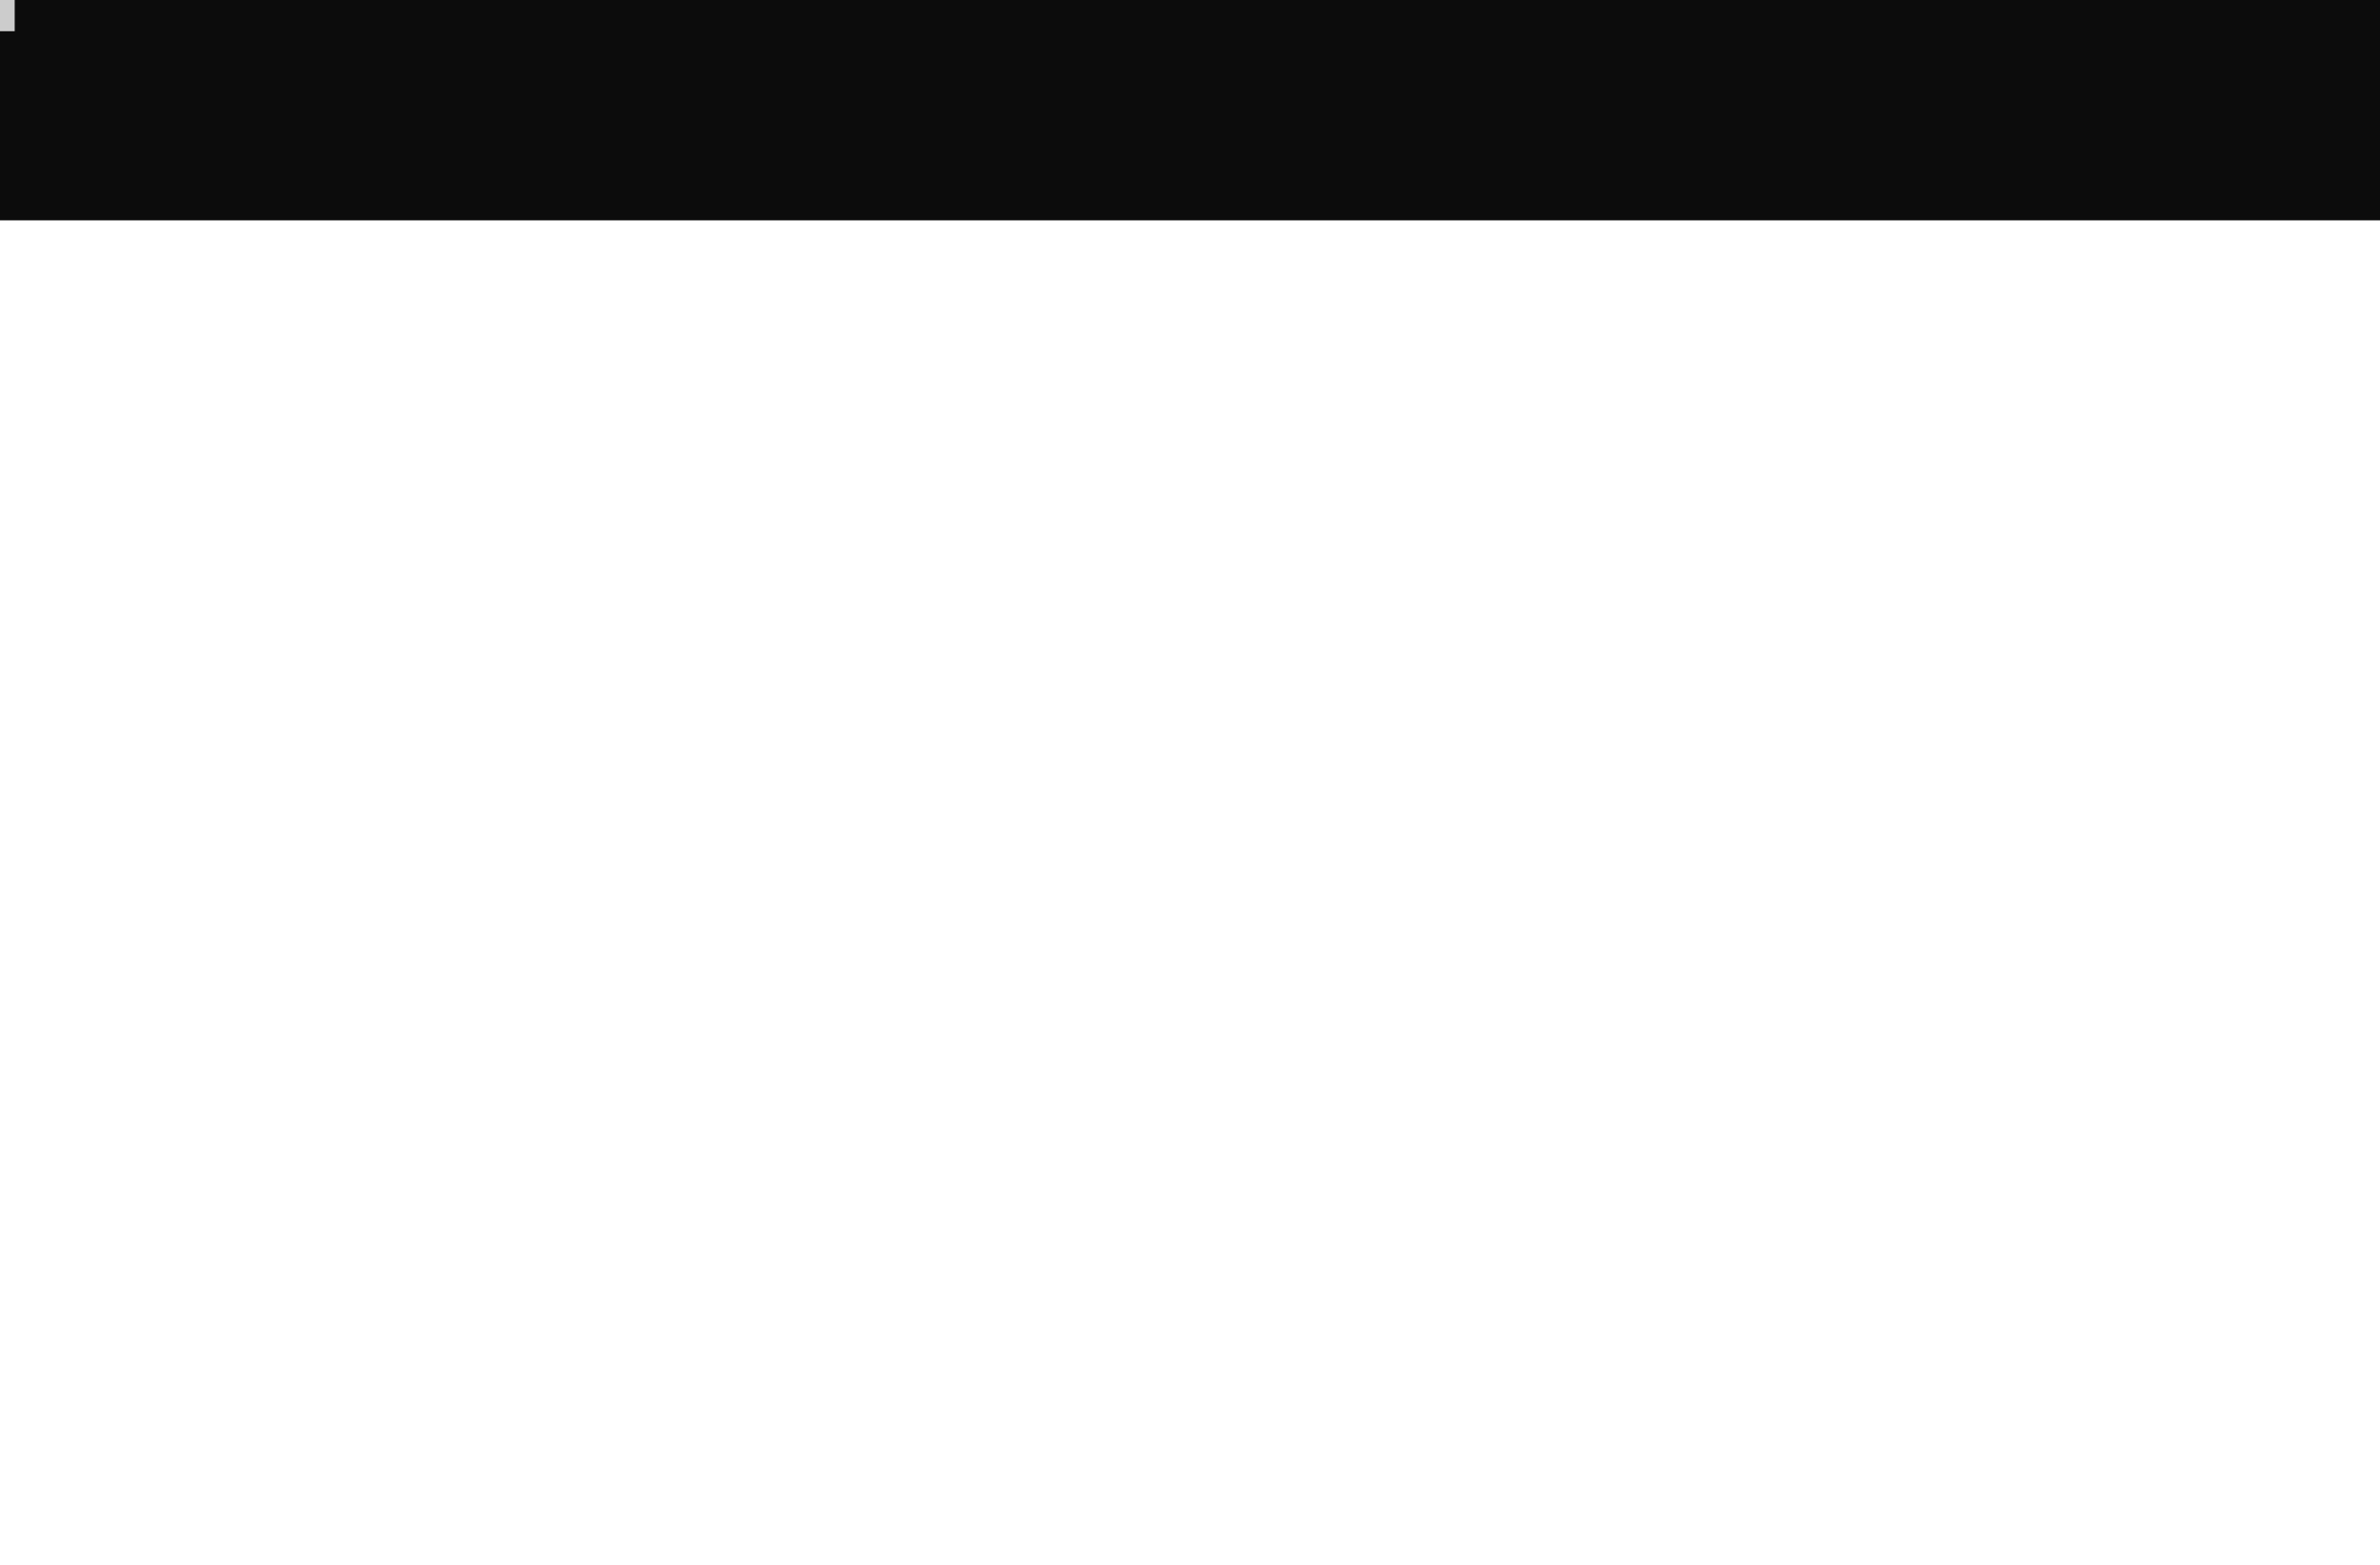
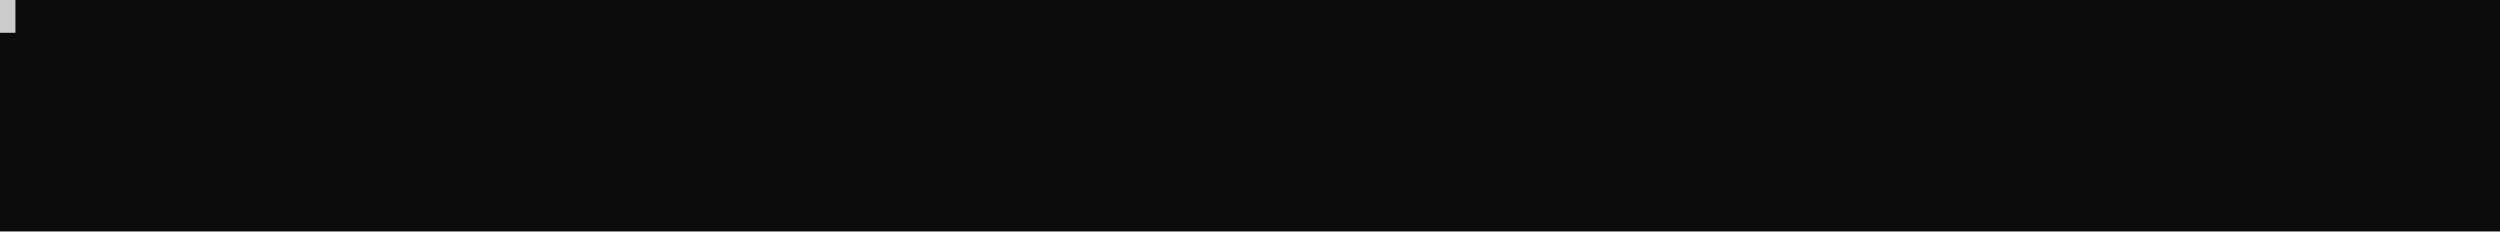
- <svg xmlns="http://www.w3.org/2000/svg" xmlns:ns1="https://github.com/nbedos/termtosvg" xmlns:xlink="http://www.w3.org/1999/xlink" id="terminal" baseProfile="full" viewBox="0 0 1296 852" width="1296" version="1.1">
+ <svg xmlns="http://www.w3.org/2000/svg" xmlns:ns1="https://github.com/nbedos/termtosvg" xmlns:xlink="http://www.w3.org/1999/xlink" id="terminal" baseProfile="full" viewBox="0 0 1296 120" width="1296" version="1.1">
  <defs>
    <ns1:template_settings>
      <ns1:screen_geometry columns="162" rows="50" />
      <ns1:animation type="css" />
    </ns1:template_settings>
    <style type="text/css" id="generated-style">#screen {
                font-family: 'DejaVu Sans Mono', monospace;
                font-style: normal;
                font-size: 14px;
            }

        text {
            dominant-baseline: text-before-edge;
            white-space: pre;
        }
    
            :root {
                --animation-duration: 9368ms;
            }

            @keyframes roll {
                0.000%{transform:translateY(0px)}
0.096%{transform:translateY(-884px)}
0.139%{transform:translateY(-1768px)}
3.298%{transform:translateY(-2652px)}
5.348%{transform:translateY(-3536px)}
11.507%{transform:translateY(-4420px)}
16.524%{transform:translateY(-5304px)}
21.061%{transform:translateY(-6188px)}
22.780%{transform:translateY(-7072px)}
24.498%{transform:translateY(-7956px)}
26.185%{transform:translateY(-8840px)}
27.850%{transform:translateY(-9724px)}
29.526%{transform:translateY(-10608px)}
32.088%{transform:translateY(-11492px)}
35.728%{transform:translateY(-12376px)}
38.599%{transform:translateY(-13260px)}
41.674%{transform:translateY(-14144px)}
43.745%{transform:translateY(-15028px)}
46.403%{transform:translateY(-15912px)}
48.111%{transform:translateY(-16796px)}
50.011%{transform:translateY(-17680px)}
54.579%{transform:translateY(-18564px)}
54.590%{transform:translateY(-19448px)}
55.807%{transform:translateY(-20332px)}
55.903%{transform:translateY(-21216px)}
55.956%{transform:translateY(-22100px)}
65.446%{transform:translateY(-22984px)}
72.257%{transform:translateY(-23868px)}
72.289%{transform:translateY(-24752px)}
72.556%{transform:translateY(-25636px)}
72.598%{transform:translateY(-26520px)}
72.694%{transform:translateY(-27404px)}
89.325%{transform:translateY(-28288px)}
100.000%{transform:translateY(-28288px)}
            }

            #screen_view {
                animation-duration: 9368ms;
                animation-iteration-count:infinite;
                animation-name:roll;
                animation-timing-function: steps(1,end);
                animation-fill-mode: forwards;
            }
        </style>
    <style type="text/css" id="user-style">
            /* The colors defined below are the default 16 colors used for rendering text of the terminal. Adjust
               them as needed.
               PowerShell colors based on https://en.wikipedia.org/wiki/ANSI_escape_code#Colors */
            .foreground {fill: #cccccc;}
            .background {fill: #0c0c0c;}
            .color0 {fill: #0c0c0c;}
            .color1 {fill: #c50f1f;}
            .color2 {fill: #13a10e;}
            .color3 {fill: #c19c00;}
            .color4 {fill: #0037da;}
            .color5 {fill: #881798;}
            .color6 {fill: #3a96dd;}
            .color7 {fill: #cccccc;}
            .color8 {fill: #767676;}
            .color9 {fill: #e74856;}
            .color10 {fill: #16c60c;}
            .color11 {fill: #f9f1a5;}
            .color12 {fill: #3b78ff;}
            .color13 {fill: #b4009e;}
            .color14 {fill: #61d6d6;}
            .color15 {fill: #f2f2f2;}
        </style>
  </defs>
-   <svg id="screen" width="1296" height="120" viewBox="0 0 1296 850" preserveAspectRatio="xMidYMin slice">
+   <svg id="screen" width="1296" height="120" viewBox="0 0 1296 120" preserveAspectRatio="xMidYMin slice">
    <rect class="background" height="100%" width="100%" x="0" y="0" />
    <defs>
      <g id="g1">
        <text x="0" textLength="8" class="background"> </text>
        <text x="8" textLength="1288" class="foreground">                                                                                                                                                                 </text>
      </g>
      <g id="g2">
        <text x="0" textLength="16" class="foreground">  </text>
        <text x="16" textLength="160" class="color3">root@easydomaintest </text>
        <text x="176" textLength="168" class="color0"> /home/sys-sgn/recs </text>
        <text x="344" textLength="8" class="color4"></text>
        <text x="352" textLength="8" class="foreground"> </text>
        <text x="360" textLength="8" class="background"> </text>
        <text x="368" textLength="928" class="foreground">                                                                                                                    </text>
      </g>
      <g id="g3">
        <text x="0" textLength="16" class="foreground">  </text>
        <text x="16" textLength="160" class="color3">root@easydomaintest </text>
        <text x="176" textLength="168" class="color0"> /home/sys-sgn/recs </text>
        <text x="344" textLength="8" class="color4"></text>
        <text x="352" textLength="80" class="foreground"> termtosvg</text>
        <text x="432" textLength="8" class="background"> </text>
        <text x="440" textLength="856" class="foreground">                                                                                                           </text>
      </g>
      <g id="g4">
        <text x="0" textLength="16" class="foreground">  </text>
        <text x="16" textLength="160" class="color3">root@easydomaintest </text>
        <text x="176" textLength="168" class="color0"> /home/sys-sgn/recs </text>
        <text x="344" textLength="8" class="color4"></text>
        <text x="352" textLength="408" class="foreground"> pdns_server --daemon=no --guardian=no --loglevel=9</text>
        <text x="760" textLength="8" class="background"> </text>
        <text x="768" textLength="528" class="foreground">                                                                  </text>
      </g>
      <g id="g5">
        <text x="0" textLength="16" class="foreground">  </text>
        <text x="16" textLength="160" class="color3">root@easydomaintest </text>
        <text x="176" textLength="168" class="color0"> /home/sys-sgn/recs </text>
        <text x="344" textLength="8" class="color4"></text>
        <text x="352" textLength="160" class="foreground"> systemctl stop pdns</text>
        <text x="512" textLength="8" class="background"> </text>
        <text x="520" textLength="776" class="foreground">                                                                                                 </text>
      </g>
      <g id="g6">
        <text x="0" textLength="16" class="foreground">  </text>
        <text x="16" textLength="160" class="color3">root@easydomaintest </text>
        <text x="176" textLength="168" class="color0"> /home/sys-sgn/recs </text>
        <text x="344" textLength="8" class="color4"></text>
        <text x="352" textLength="152" class="foreground"> systemctl stop pdn</text>
        <text x="504" textLength="8" class="background"> </text>
        <text x="512" textLength="784" class="foreground">                                                                                                  </text>
      </g>
      <g id="g7">
        <text x="0" textLength="16" class="foreground">  </text>
        <text x="16" textLength="160" class="color3">root@easydomaintest </text>
        <text x="176" textLength="168" class="color0"> /home/sys-sgn/recs </text>
        <text x="344" textLength="8" class="color4"></text>
        <text x="352" textLength="144" class="foreground"> systemctl stop pd</text>
        <text x="496" textLength="8" class="background"> </text>
        <text x="504" textLength="792" class="foreground">                                                                                                   </text>
      </g>
      <g id="g8">
        <text x="0" textLength="16" class="foreground">  </text>
        <text x="16" textLength="160" class="color3">root@easydomaintest </text>
        <text x="176" textLength="168" class="color0"> /home/sys-sgn/recs </text>
        <text x="344" textLength="8" class="color4"></text>
        <text x="352" textLength="136" class="foreground"> systemctl stop p</text>
        <text x="488" textLength="8" class="background"> </text>
        <text x="496" textLength="800" class="foreground">                                                                                                    </text>
      </g>
      <g id="g9">
        <text x="0" textLength="16" class="foreground">  </text>
        <text x="16" textLength="160" class="color3">root@easydomaintest </text>
        <text x="176" textLength="168" class="color0"> /home/sys-sgn/recs </text>
        <text x="344" textLength="8" class="color4"></text>
        <text x="352" textLength="128" class="foreground"> systemctl stop </text>
        <text x="480" textLength="8" class="background"> </text>
        <text x="488" textLength="808" class="foreground">                                                                                                     </text>
      </g>
      <g id="g10">
        <text x="0" textLength="16" class="foreground">  </text>
        <text x="16" textLength="160" class="color3">root@easydomaintest </text>
        <text x="176" textLength="168" class="color0"> /home/sys-sgn/recs </text>
        <text x="344" textLength="8" class="color4"></text>
        <text x="352" textLength="120" class="foreground"> systemctl stop</text>
        <text x="472" textLength="8" class="background"> </text>
        <text x="480" textLength="816" class="foreground">                                                                                                      </text>
      </g>
      <g id="g11">
        <text x="0" textLength="16" class="foreground">  </text>
        <text x="16" textLength="160" class="color3">root@easydomaintest </text>
        <text x="176" textLength="168" class="color0"> /home/sys-sgn/recs </text>
        <text x="344" textLength="8" class="color4"></text>
        <text x="352" textLength="112" class="foreground"> systemctl sto</text>
        <text x="464" textLength="8" class="background"> </text>
        <text x="472" textLength="824" class="foreground">                                                                                                       </text>
      </g>
      <g id="g12">
        <text x="0" textLength="16" class="foreground">  </text>
        <text x="16" textLength="160" class="color3">root@easydomaintest </text>
        <text x="176" textLength="168" class="color0"> /home/sys-sgn/recs </text>
        <text x="344" textLength="8" class="color4"></text>
        <text x="352" textLength="104" class="foreground"> systemctl st</text>
        <text x="456" textLength="8" class="background"> </text>
        <text x="464" textLength="832" class="foreground">                                                                                                        </text>
      </g>
      <g id="g13">
        <text x="0" textLength="16" class="foreground">  </text>
        <text x="16" textLength="160" class="color3">root@easydomaintest </text>
        <text x="176" textLength="168" class="color0"> /home/sys-sgn/recs </text>
        <text x="344" textLength="8" class="color4"></text>
        <text x="352" textLength="112" class="foreground"> systemctl sta</text>
        <text x="464" textLength="8" class="background"> </text>
        <text x="472" textLength="824" class="foreground">                                                                                                       </text>
      </g>
      <g id="g14">
        <text x="0" textLength="16" class="foreground">  </text>
        <text x="16" textLength="160" class="color3">root@easydomaintest </text>
        <text x="176" textLength="168" class="color0"> /home/sys-sgn/recs </text>
        <text x="344" textLength="8" class="color4"></text>
        <text x="352" textLength="120" class="foreground"> systemctl star</text>
        <text x="472" textLength="8" class="background"> </text>
        <text x="480" textLength="816" class="foreground">                                                                                                      </text>
      </g>
      <g id="g15">
        <text x="0" textLength="16" class="foreground">  </text>
        <text x="16" textLength="160" class="color3">root@easydomaintest </text>
        <text x="176" textLength="168" class="color0"> /home/sys-sgn/recs </text>
        <text x="344" textLength="8" class="color4"></text>
        <text x="352" textLength="128" class="foreground"> systemctl start</text>
        <text x="480" textLength="8" class="background"> </text>
        <text x="488" textLength="808" class="foreground">                                                                                                     </text>
      </g>
      <g id="g16">
        <text x="0" textLength="16" class="foreground">  </text>
        <text x="16" textLength="160" class="color3">root@easydomaintest </text>
        <text x="176" textLength="168" class="color0"> /home/sys-sgn/recs </text>
        <text x="344" textLength="8" class="color4"></text>
        <text x="352" textLength="136" class="foreground"> systemctl start </text>
        <text x="488" textLength="8" class="background"> </text>
        <text x="496" textLength="800" class="foreground">                                                                                                    </text>
      </g>
      <g id="g17">
        <text x="0" textLength="16" class="foreground">  </text>
        <text x="16" textLength="160" class="color3">root@easydomaintest </text>
        <text x="176" textLength="168" class="color0"> /home/sys-sgn/recs </text>
        <text x="344" textLength="8" class="color4"></text>
        <text x="352" textLength="144" class="foreground"> systemctl start p</text>
        <text x="496" textLength="8" class="background"> </text>
        <text x="504" textLength="792" class="foreground">                                                                                                   </text>
      </g>
      <g id="g18">
        <text x="0" textLength="16" class="foreground">  </text>
        <text x="16" textLength="160" class="color3">root@easydomaintest </text>
        <text x="176" textLength="168" class="color0"> /home/sys-sgn/recs </text>
        <text x="344" textLength="8" class="color4"></text>
        <text x="352" textLength="152" class="foreground"> systemctl start pd</text>
        <text x="504" textLength="8" class="background"> </text>
        <text x="512" textLength="784" class="foreground">                                                                                                  </text>
      </g>
      <g id="g19">
        <text x="0" textLength="16" class="foreground">  </text>
        <text x="16" textLength="160" class="color3">root@easydomaintest </text>
        <text x="176" textLength="168" class="color0"> /home/sys-sgn/recs </text>
        <text x="344" textLength="8" class="color4"></text>
        <text x="352" textLength="160" class="foreground"> systemctl start pdn</text>
        <text x="512" textLength="8" class="background"> </text>
        <text x="520" textLength="776" class="foreground">                                                                                                 </text>
      </g>
      <g id="g20">
        <text x="0" textLength="16" class="foreground">  </text>
        <text x="16" textLength="160" class="color3">root@easydomaintest </text>
        <text x="176" textLength="168" class="color0"> /home/sys-sgn/recs </text>
        <text x="344" textLength="8" class="color4"></text>
        <text x="352" textLength="168" class="foreground"> systemctl start pdns</text>
        <text x="520" textLength="8" class="background"> </text>
        <text x="528" textLength="768" class="foreground">                                                                                                </text>
      </g>
      <g id="g21">
        <text x="0" textLength="16" class="foreground">  </text>
        <text x="16" textLength="160" class="color3">root@easydomaintest </text>
        <text x="176" textLength="168" class="color0"> /home/sys-sgn/recs </text>
        <text x="344" textLength="8" class="color4"></text>
        <text x="352" textLength="944" class="foreground"> systemctl start pdns                                                                                                 </text>
      </g>
      <g id="g22">
        <text x="0" textLength="8" class="background"> </text>
      </g>
      <g id="g23">
        <text x="0" textLength="16" class="foreground">  </text>
        <text x="16" textLength="160" class="color3">root@easydomaintest </text>
        <text x="176" textLength="168" class="color0"> /home/sys-sgn/recs </text>
        <text x="344" textLength="8" class="color4"></text>
        <text x="352" textLength="8" class="foreground"> </text>
        <text x="360" textLength="176" class="background">ss -alnp4 | grep pdns </text>
        <text x="536" textLength="760" class="foreground">                                                                                               </text>
      </g>
      <g id="g24">
        <text x="0" textLength="16" class="foreground">  </text>
        <text x="16" textLength="160" class="color3">root@easydomaintest </text>
        <text x="176" textLength="168" class="color0"> /home/sys-sgn/recs </text>
        <text x="344" textLength="8" class="color4"></text>
        <text x="352" textLength="176" class="foreground"> ss -alnp4 | grep pdns</text>
        <text x="528" textLength="8" class="background"> </text>
        <text x="536" textLength="760" class="foreground">                                                                                               </text>
      </g>
      <g id="g25">
        <text x="0" textLength="16" class="foreground">  </text>
        <text x="16" textLength="160" class="color3">root@easydomaintest </text>
        <text x="176" textLength="168" class="color0"> /home/sys-sgn/recs </text>
        <text x="344" textLength="8" class="color4"></text>
        <text x="352" textLength="944" class="foreground"> ss -alnp4 | grep pdns                                                                                                </text>
      </g>
      <g id="g26">
        <text x="0" textLength="720" class="foreground">udp     UNCONN   0        0                0.0.0.0:17740          0.0.0.0:*      users:(("</text>
        <text x="720" textLength="32" font-weight="bold" class="color9">pdns</text>
        <text x="752" textLength="544" class="foreground">_server",pid=105211,fd=20))                                         </text>
      </g>
      <g id="g27">
        <text x="0" textLength="720" class="foreground">udp     UNCONN   0        0                0.0.0.0:53             0.0.0.0:*      users:(("</text>
        <text x="720" textLength="32" font-weight="bold" class="color9">pdns</text>
        <text x="752" textLength="544" class="foreground">_server",pid=105211,fd=5))                                          </text>
      </g>
      <g id="g28">
        <text x="0" textLength="720" class="foreground">tcp     LISTEN   0        10             127.0.0.1:8081           0.0.0.0:*      users:(("</text>
        <text x="720" textLength="32" font-weight="bold" class="color9">pdns</text>
        <text x="752" textLength="544" class="foreground">_server",pid=105211,fd=9))                                          </text>
      </g>
      <g id="g29">
        <text x="0" textLength="720" class="foreground">tcp     LISTEN   0        128              0.0.0.0:53             0.0.0.0:*      users:(("</text>
        <text x="720" textLength="32" font-weight="bold" class="color9">pdns</text>
        <text x="752" textLength="544" class="foreground">_server",pid=105211,fd=7))                                          </text>
      </g>
      <g id="g30">
        <text x="0" textLength="16" class="foreground">  </text>
        <text x="16" textLength="160" class="color3">root@easydomaintest </text>
        <text x="176" textLength="168" class="color0"> /home/sys-sgn/recs </text>
        <text x="344" textLength="8" class="color4"></text>
        <text x="352" textLength="944" class="foreground">                                                                                                                      </text>
      </g>
    </defs>
    <g id="screen_view">
      <g>
        <rect x="0" y="0" width="8" height="17" class="foreground" />
        <use xlink:href="#g1" y="0" />
      </g>
      <g>
        <rect x="0" y="884" width="176" height="17" class="color0" />
        <rect x="176" y="884" width="168" height="17" class="color4" />
        <rect x="360" y="884" width="8" height="17" class="foreground" />
        <use xlink:href="#g2" y="884" />
      </g>
      <g>
        <rect x="0" y="1768" width="176" height="17" class="color0" />
        <rect x="176" y="1768" width="168" height="17" class="color4" />
        <rect x="360" y="1768" width="8" height="17" class="foreground" />
        <use xlink:href="#g2" y="1768" />
      </g>
      <g>
        <rect x="0" y="2652" width="176" height="17" class="color0" />
        <rect x="176" y="2652" width="168" height="17" class="color4" />
        <rect x="432" y="2652" width="8" height="17" class="foreground" />
        <use xlink:href="#g3" y="2652" />
      </g>
      <g>
        <rect x="0" y="3536" width="176" height="17" class="color0" />
        <rect x="176" y="3536" width="168" height="17" class="color4" />
        <rect x="760" y="3536" width="8" height="17" class="foreground" />
        <use xlink:href="#g4" y="3536" />
      </g>
      <g>
        <rect x="0" y="4420" width="176" height="17" class="color0" />
        <rect x="176" y="4420" width="168" height="17" class="color4" />
        <rect x="512" y="4420" width="8" height="17" class="foreground" />
        <use xlink:href="#g5" y="4420" />
      </g>
      <g>
        <rect x="0" y="5304" width="176" height="17" class="color0" />
        <rect x="176" y="5304" width="168" height="17" class="color4" />
        <rect x="504" y="5304" width="8" height="17" class="foreground" />
        <use xlink:href="#g6" y="5304" />
      </g>
      <g>
        <rect x="0" y="6188" width="176" height="17" class="color0" />
        <rect x="176" y="6188" width="168" height="17" class="color4" />
        <rect x="496" y="6188" width="8" height="17" class="foreground" />
        <use xlink:href="#g7" y="6188" />
      </g>
      <g>
        <rect x="0" y="7072" width="176" height="17" class="color0" />
        <rect x="176" y="7072" width="168" height="17" class="color4" />
        <rect x="488" y="7072" width="8" height="17" class="foreground" />
        <use xlink:href="#g8" y="7072" />
      </g>
      <g>
        <rect x="0" y="7956" width="176" height="17" class="color0" />
        <rect x="176" y="7956" width="168" height="17" class="color4" />
        <rect x="480" y="7956" width="8" height="17" class="foreground" />
        <use xlink:href="#g9" y="7956" />
      </g>
      <g>
        <rect x="0" y="8840" width="176" height="17" class="color0" />
        <rect x="176" y="8840" width="168" height="17" class="color4" />
        <rect x="472" y="8840" width="8" height="17" class="foreground" />
        <use xlink:href="#g10" y="8840" />
      </g>
      <g>
        <rect x="0" y="9724" width="176" height="17" class="color0" />
        <rect x="176" y="9724" width="168" height="17" class="color4" />
        <rect x="464" y="9724" width="8" height="17" class="foreground" />
        <use xlink:href="#g11" y="9724" />
      </g>
      <g>
        <rect x="0" y="10608" width="176" height="17" class="color0" />
        <rect x="176" y="10608" width="168" height="17" class="color4" />
        <rect x="456" y="10608" width="8" height="17" class="foreground" />
        <use xlink:href="#g12" y="10608" />
      </g>
      <g>
        <rect x="0" y="11492" width="176" height="17" class="color0" />
        <rect x="176" y="11492" width="168" height="17" class="color4" />
        <rect x="464" y="11492" width="8" height="17" class="foreground" />
        <use xlink:href="#g13" y="11492" />
      </g>
      <g>
        <rect x="0" y="12376" width="176" height="17" class="color0" />
        <rect x="176" y="12376" width="168" height="17" class="color4" />
        <rect x="472" y="12376" width="8" height="17" class="foreground" />
        <use xlink:href="#g14" y="12376" />
      </g>
      <g>
        <rect x="0" y="13260" width="176" height="17" class="color0" />
        <rect x="176" y="13260" width="168" height="17" class="color4" />
        <rect x="480" y="13260" width="8" height="17" class="foreground" />
        <use xlink:href="#g15" y="13260" />
      </g>
      <g>
        <rect x="0" y="14144" width="176" height="17" class="color0" />
        <rect x="176" y="14144" width="168" height="17" class="color4" />
        <rect x="488" y="14144" width="8" height="17" class="foreground" />
        <use xlink:href="#g16" y="14144" />
      </g>
      <g>
        <rect x="0" y="15028" width="176" height="17" class="color0" />
        <rect x="176" y="15028" width="168" height="17" class="color4" />
        <rect x="496" y="15028" width="8" height="17" class="foreground" />
        <use xlink:href="#g17" y="15028" />
      </g>
      <g>
        <rect x="0" y="15912" width="176" height="17" class="color0" />
        <rect x="176" y="15912" width="168" height="17" class="color4" />
        <rect x="504" y="15912" width="8" height="17" class="foreground" />
        <use xlink:href="#g18" y="15912" />
      </g>
      <g>
        <rect x="0" y="16796" width="176" height="17" class="color0" />
        <rect x="176" y="16796" width="168" height="17" class="color4" />
        <rect x="512" y="16796" width="8" height="17" class="foreground" />
        <use xlink:href="#g19" y="16796" />
      </g>
      <g>
        <rect x="0" y="17680" width="176" height="17" class="color0" />
        <rect x="176" y="17680" width="168" height="17" class="color4" />
        <rect x="520" y="17680" width="8" height="17" class="foreground" />
        <use xlink:href="#g20" y="17680" />
      </g>
      <g>
        <rect x="0" y="18564" width="176" height="17" class="color0" />
        <rect x="176" y="18564" width="168" height="17" class="color4" />
        <rect x="520" y="18564" width="8" height="17" class="foreground" />
        <use xlink:href="#g20" y="18564" />
      </g>
      <g>
        <rect x="0" y="19448" width="176" height="17" class="color0" />
        <rect x="176" y="19448" width="168" height="17" class="color4" />
        <use xlink:href="#g21" y="19448" />
        <rect x="0" y="19465" width="8" height="17" class="foreground" />
        <use xlink:href="#g22" y="19465" />
      </g>
      <g>
        <rect x="0" y="20332" width="176" height="17" class="color0" />
        <rect x="176" y="20332" width="168" height="17" class="color4" />
        <use xlink:href="#g21" y="20332" />
        <rect x="0" y="20349" width="8" height="17" class="foreground" />
        <use xlink:href="#g1" y="20349" />
      </g>
      <g>
        <rect x="0" y="21216" width="176" height="17" class="color0" />
        <rect x="176" y="21216" width="168" height="17" class="color4" />
        <use xlink:href="#g21" y="21216" />
        <rect x="0" y="21233" width="176" height="17" class="color0" />
        <rect x="176" y="21233" width="168" height="17" class="color4" />
        <rect x="360" y="21233" width="8" height="17" class="foreground" />
        <use xlink:href="#g2" y="21233" />
      </g>
      <g>
        <rect x="0" y="22100" width="176" height="17" class="color0" />
        <rect x="176" y="22100" width="168" height="17" class="color4" />
        <use xlink:href="#g21" y="22100" />
        <rect x="0" y="22117" width="176" height="17" class="color0" />
        <rect x="176" y="22117" width="168" height="17" class="color4" />
        <rect x="360" y="22117" width="8" height="17" class="foreground" />
        <use xlink:href="#g2" y="22117" />
      </g>
      <g>
        <rect x="0" y="22984" width="176" height="17" class="color0" />
        <rect x="176" y="22984" width="168" height="17" class="color4" />
        <use xlink:href="#g21" y="22984" />
        <rect x="0" y="23001" width="176" height="17" class="color0" />
        <rect x="176" y="23001" width="168" height="17" class="color4" />
        <rect x="360" y="23001" width="176" height="17" class="foreground" />
        <use xlink:href="#g23" y="23001" />
      </g>
      <g>
        <rect x="0" y="23868" width="176" height="17" class="color0" />
        <rect x="176" y="23868" width="168" height="17" class="color4" />
        <use xlink:href="#g21" y="23868" />
        <rect x="0" y="23885" width="176" height="17" class="color0" />
        <rect x="176" y="23885" width="168" height="17" class="color4" />
        <rect x="528" y="23885" width="8" height="17" class="foreground" />
        <use xlink:href="#g24" y="23885" />
      </g>
      <g>
        <rect x="0" y="24752" width="176" height="17" class="color0" />
        <rect x="176" y="24752" width="168" height="17" class="color4" />
        <use xlink:href="#g21" y="24752" />
        <rect x="0" y="24769" width="176" height="17" class="color0" />
        <rect x="176" y="24769" width="168" height="17" class="color4" />
        <use xlink:href="#g25" y="24769" />
        <rect x="0" y="24786" width="8" height="17" class="foreground" />
        <use xlink:href="#g22" y="24786" />
      </g>
      <g>
        <rect x="0" y="25636" width="176" height="17" class="color0" />
        <rect x="176" y="25636" width="168" height="17" class="color4" />
        <use xlink:href="#g21" y="25636" />
        <rect x="0" y="25653" width="176" height="17" class="color0" />
        <rect x="176" y="25653" width="168" height="17" class="color4" />
        <use xlink:href="#g25" y="25653" />
        <use xlink:href="#g26" y="25670" />
        <use xlink:href="#g27" y="25687" />
        <rect x="0" y="25704" width="8" height="17" class="foreground" />
        <use xlink:href="#g22" y="25704" />
      </g>
      <g>
        <rect x="0" y="26520" width="176" height="17" class="color0" />
        <rect x="176" y="26520" width="168" height="17" class="color4" />
        <use xlink:href="#g21" y="26520" />
        <rect x="0" y="26537" width="176" height="17" class="color0" />
        <rect x="176" y="26537" width="168" height="17" class="color4" />
        <use xlink:href="#g25" y="26537" />
        <use xlink:href="#g26" y="26554" />
        <use xlink:href="#g27" y="26571" />
        <use xlink:href="#g28" y="26588" />
        <use xlink:href="#g29" y="26605" />
        <rect x="0" y="26622" width="8" height="17" class="foreground" />
        <use xlink:href="#g1" y="26622" />
      </g>
      <g>
        <rect x="0" y="27404" width="176" height="17" class="color0" />
        <rect x="176" y="27404" width="168" height="17" class="color4" />
        <use xlink:href="#g21" y="27404" />
        <rect x="0" y="27421" width="176" height="17" class="color0" />
        <rect x="176" y="27421" width="168" height="17" class="color4" />
        <use xlink:href="#g25" y="27421" />
        <use xlink:href="#g26" y="27438" />
        <use xlink:href="#g27" y="27455" />
        <use xlink:href="#g28" y="27472" />
        <use xlink:href="#g29" y="27489" />
        <rect x="0" y="27506" width="176" height="17" class="color0" />
        <rect x="176" y="27506" width="168" height="17" class="color4" />
        <rect x="360" y="27506" width="8" height="17" class="foreground" />
        <use xlink:href="#g2" y="27506" />
      </g>
      <g>
        <rect x="0" y="28288" width="176" height="17" class="color0" />
        <rect x="176" y="28288" width="168" height="17" class="color4" />
        <use xlink:href="#g21" y="28288" />
        <rect x="0" y="28305" width="176" height="17" class="color0" />
        <rect x="176" y="28305" width="168" height="17" class="color4" />
        <use xlink:href="#g25" y="28305" />
        <use xlink:href="#g26" y="28322" />
        <use xlink:href="#g27" y="28339" />
        <use xlink:href="#g28" y="28356" />
        <use xlink:href="#g29" y="28373" />
        <rect x="0" y="28390" width="176" height="17" class="color0" />
        <rect x="176" y="28390" width="168" height="17" class="color4" />
        <use xlink:href="#g30" y="28390" />
        <rect x="0" y="28407" width="8" height="17" class="foreground" />
        <use xlink:href="#g22" y="28407" />
      </g>
    </g>
  </svg>
</svg>
